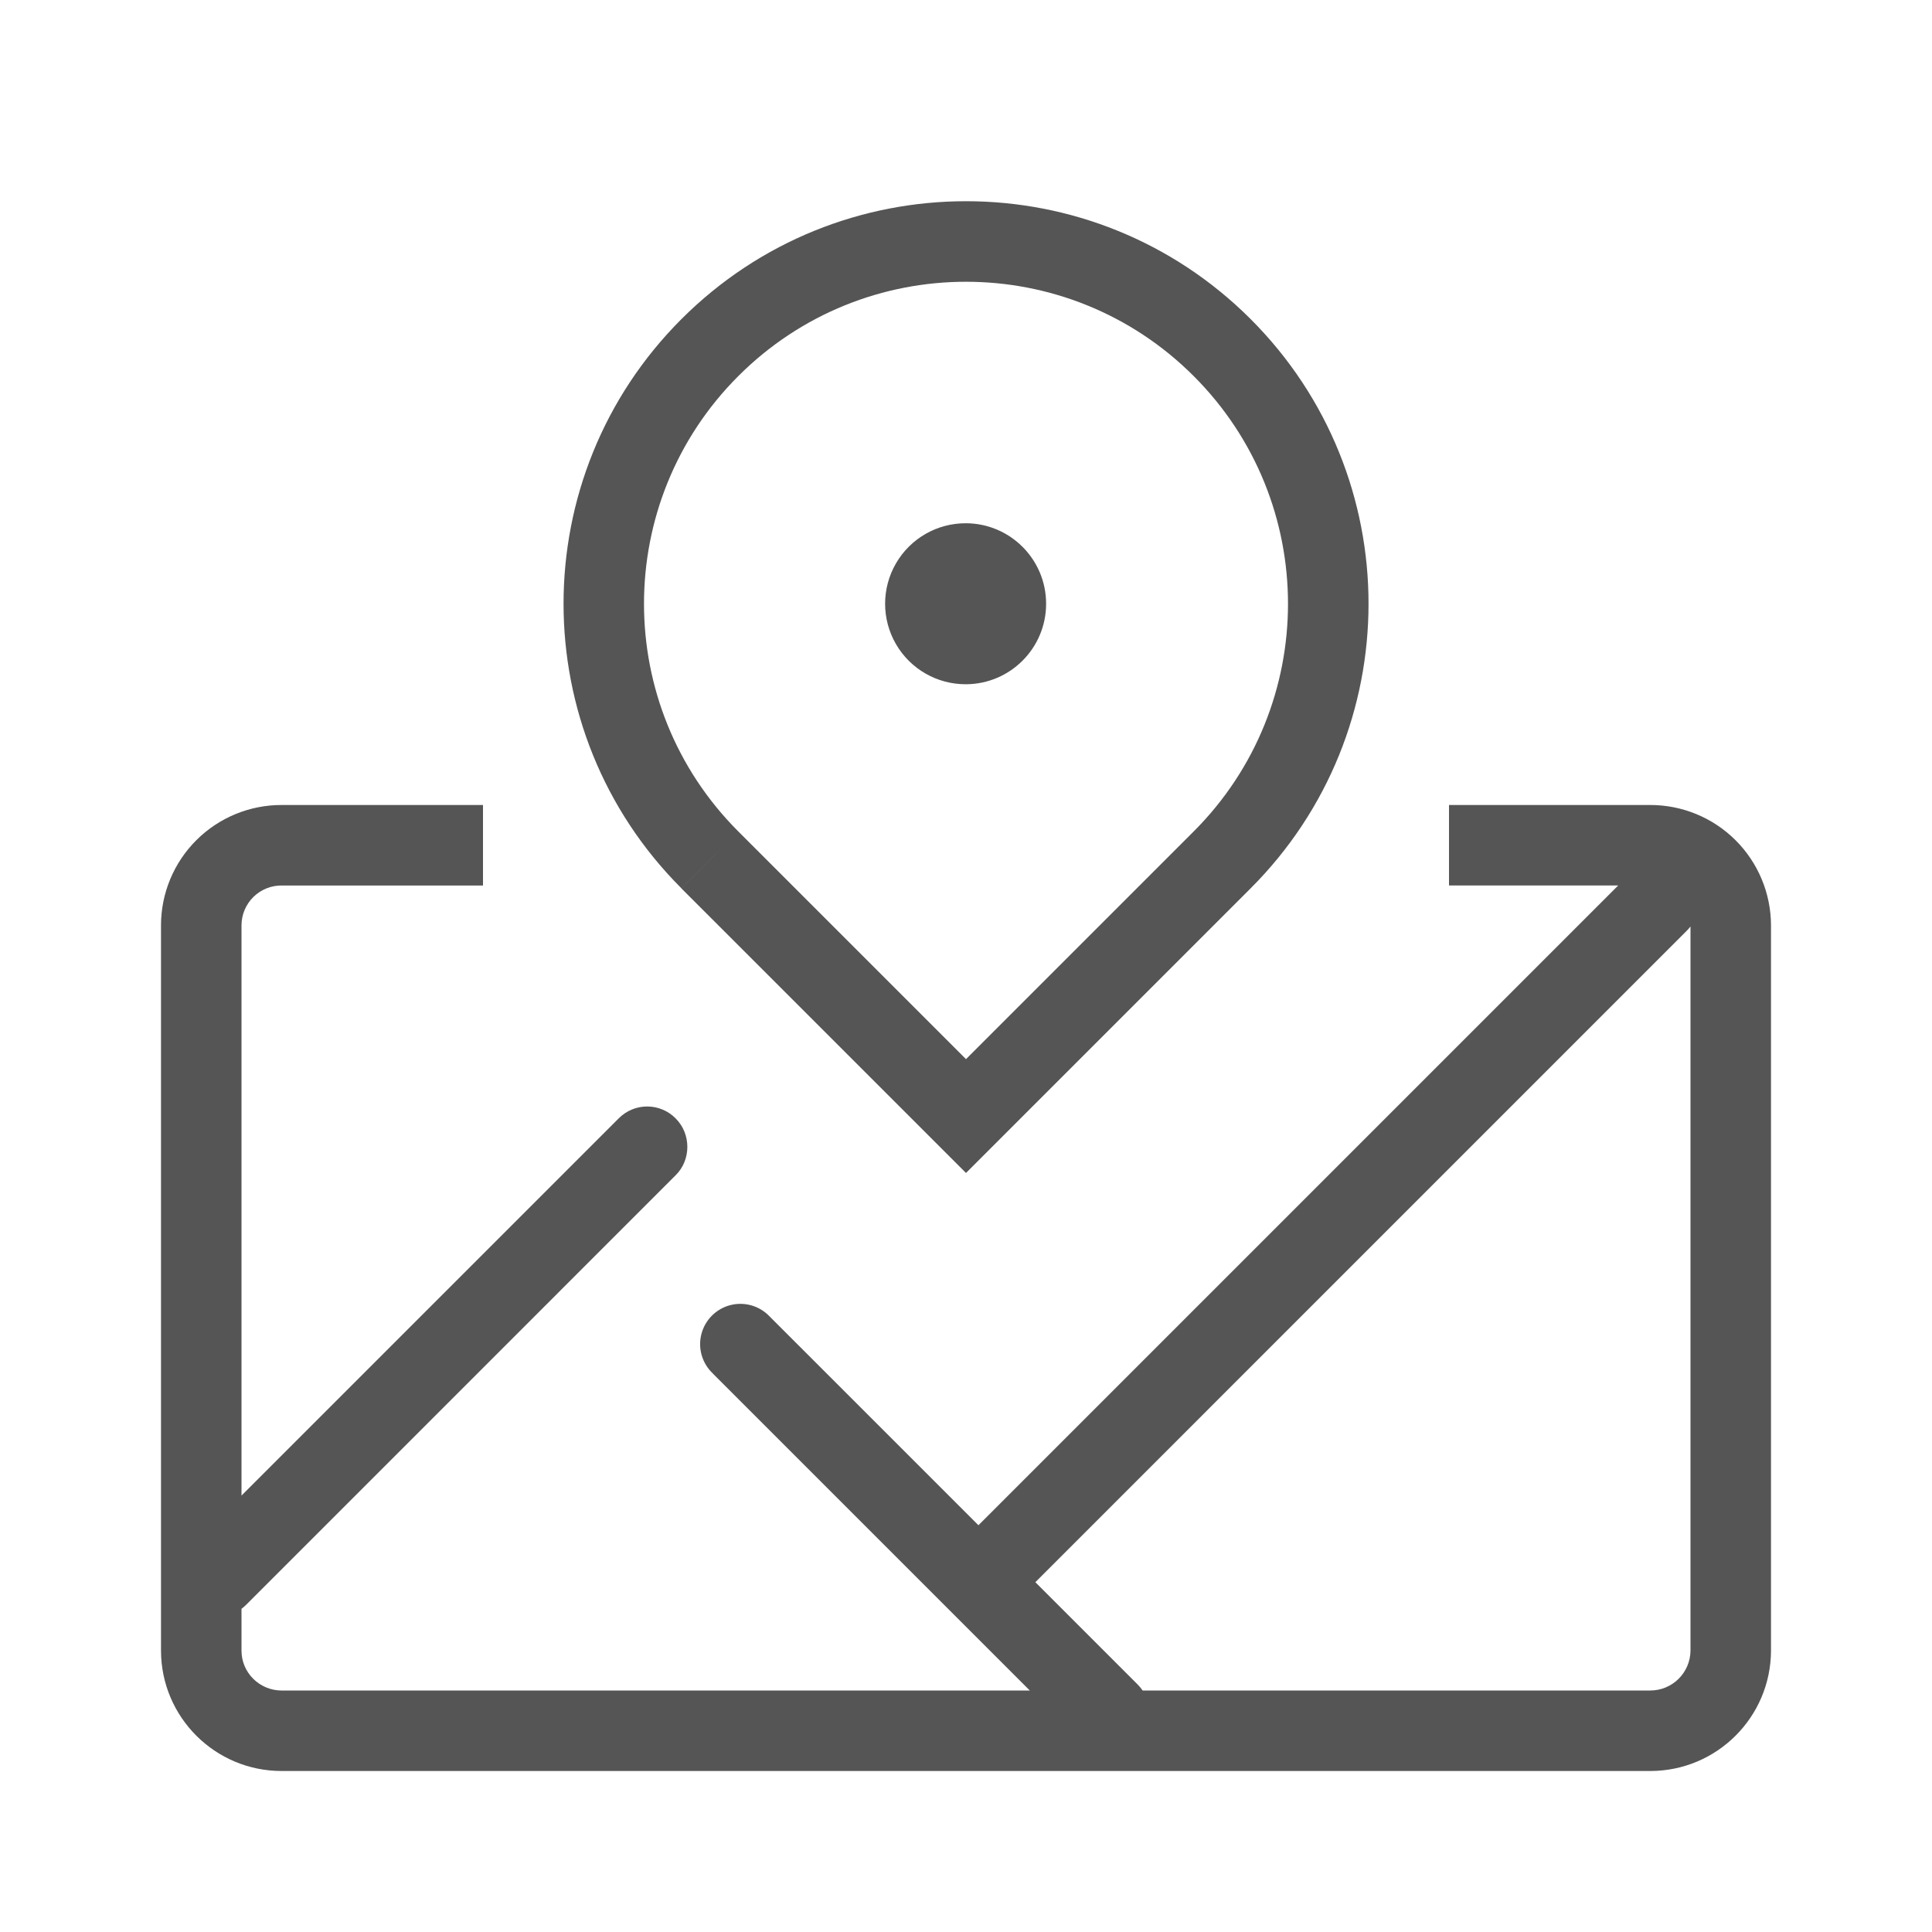
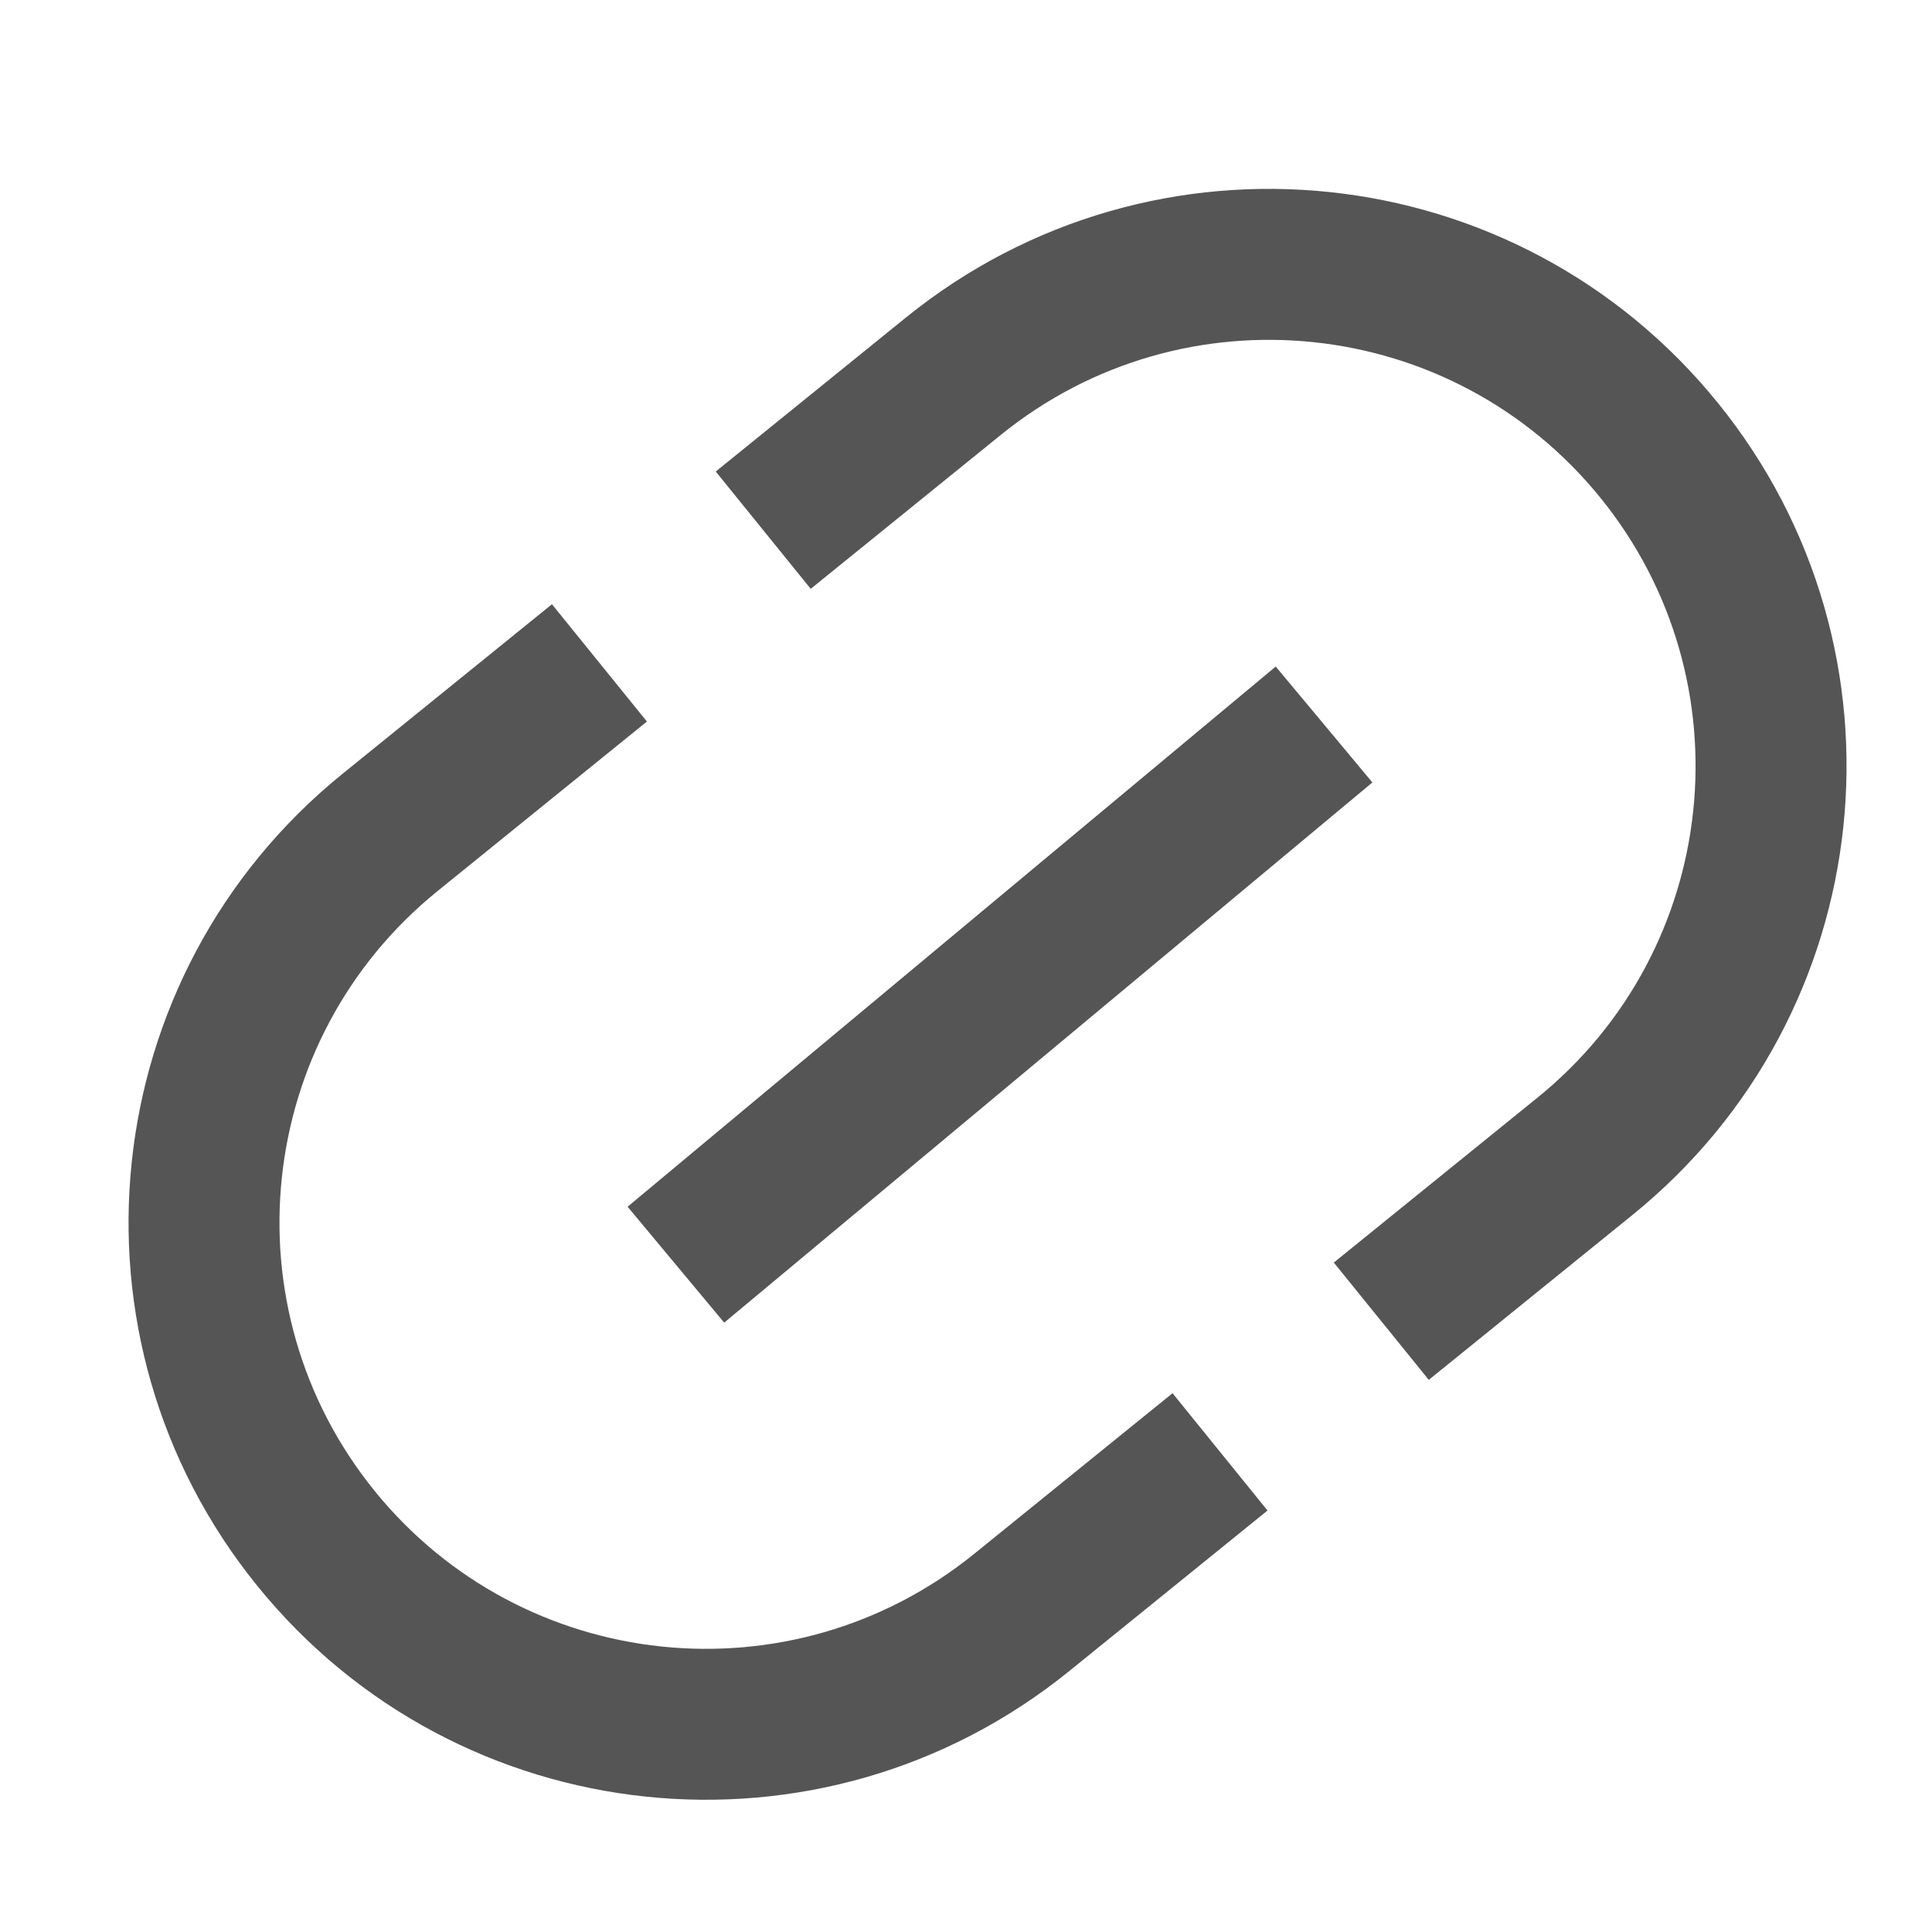
- <svg xmlns="http://www.w3.org/2000/svg" t="1690792742681" class="icon" viewBox="0 0 1024 1024" version="1.1" p-id="6179" width="200" height="200">
-   <path d="M512 621.696l-150.848-150.827 30.165-30.187L512 561.365l120.683-120.683 30.165 30.165L512 621.696z m150.848-150.827l-30.165-30.187a170.667 170.667 0 1 0-241.365 0L361.173 470.827c-83.307-83.307-83.307-218.389 0-301.696 83.307-83.307 218.389-83.307 301.696 0 83.307 83.307 83.307 218.389 0 301.696zM512 362.667a42.667 42.667 0 1 1 0-85.333 42.667 42.667 0 0 1 0 85.333z m-134.187 365.291a21.333 21.333 0 1 1 30.144-30.165l110.635 110.613L857.664 469.333H768v-42.667h106.539A63.936 63.936 0 0 1 938.667 490.475V874.88A64 64 0 0 1 874.603 938.667H149.397A63.915 63.915 0 0 1 85.333 874.859V490.453A63.808 63.808 0 0 1 149.461 426.667H256v42.667H149.461A21.141 21.141 0 0 0 128 490.475v302.208l200.043-200.043a21.205 21.205 0 0 1 30.059 0.128c8.32 8.32 8.192 21.973 0.107 30.037L130.475 850.56a21.333 21.333 0 0 1-2.475 2.133v22.187c0 11.669 9.536 21.141 21.397 21.141h396.437l-168.043-168.043zM874.581 896A21.333 21.333 0 0 0 896 874.859V491.051a21.973 21.973 0 0 1-1.984 2.261L548.757 838.592l54.187 54.187c1.003 1.003 1.899 2.091 2.667 3.221h269.013z" fill="#555555" p-id="6180" />
+ <svg xmlns="http://www.w3.org/2000/svg" t="1712838036770" class="icon" viewBox="0 0 1024 1024" version="1.1" p-id="11104" width="128" height="128">
+   <path d="M910.496 213.536C804.16 82.208 611.488 61.952 480.128 168.32l-100.768 81.6 50.336 62.176 100.768-81.6a225.984 225.984 0 1 1 284.448 351.264l-107.968 87.424 50.336 62.176 107.968-87.424a305.984 305.984 0 0 0 45.248-430.4zM516.352 823.552a225.984 225.984 0 1 1-284.448-351.264l110.976-89.856-50.336-62.176-110.976 89.856C50.24 516.448 29.984 709.152 136.32 840.48c106.336 131.328 299.04 151.584 430.368 45.248l105.12-85.12-50.336-62.176-105.12 85.12z" p-id="11105" fill="#555555" />
+   <path d="M676.16 353.28l51.232 61.44-343.552 286.304-51.2-61.44z" p-id="11106" fill="#555555" />
</svg>
